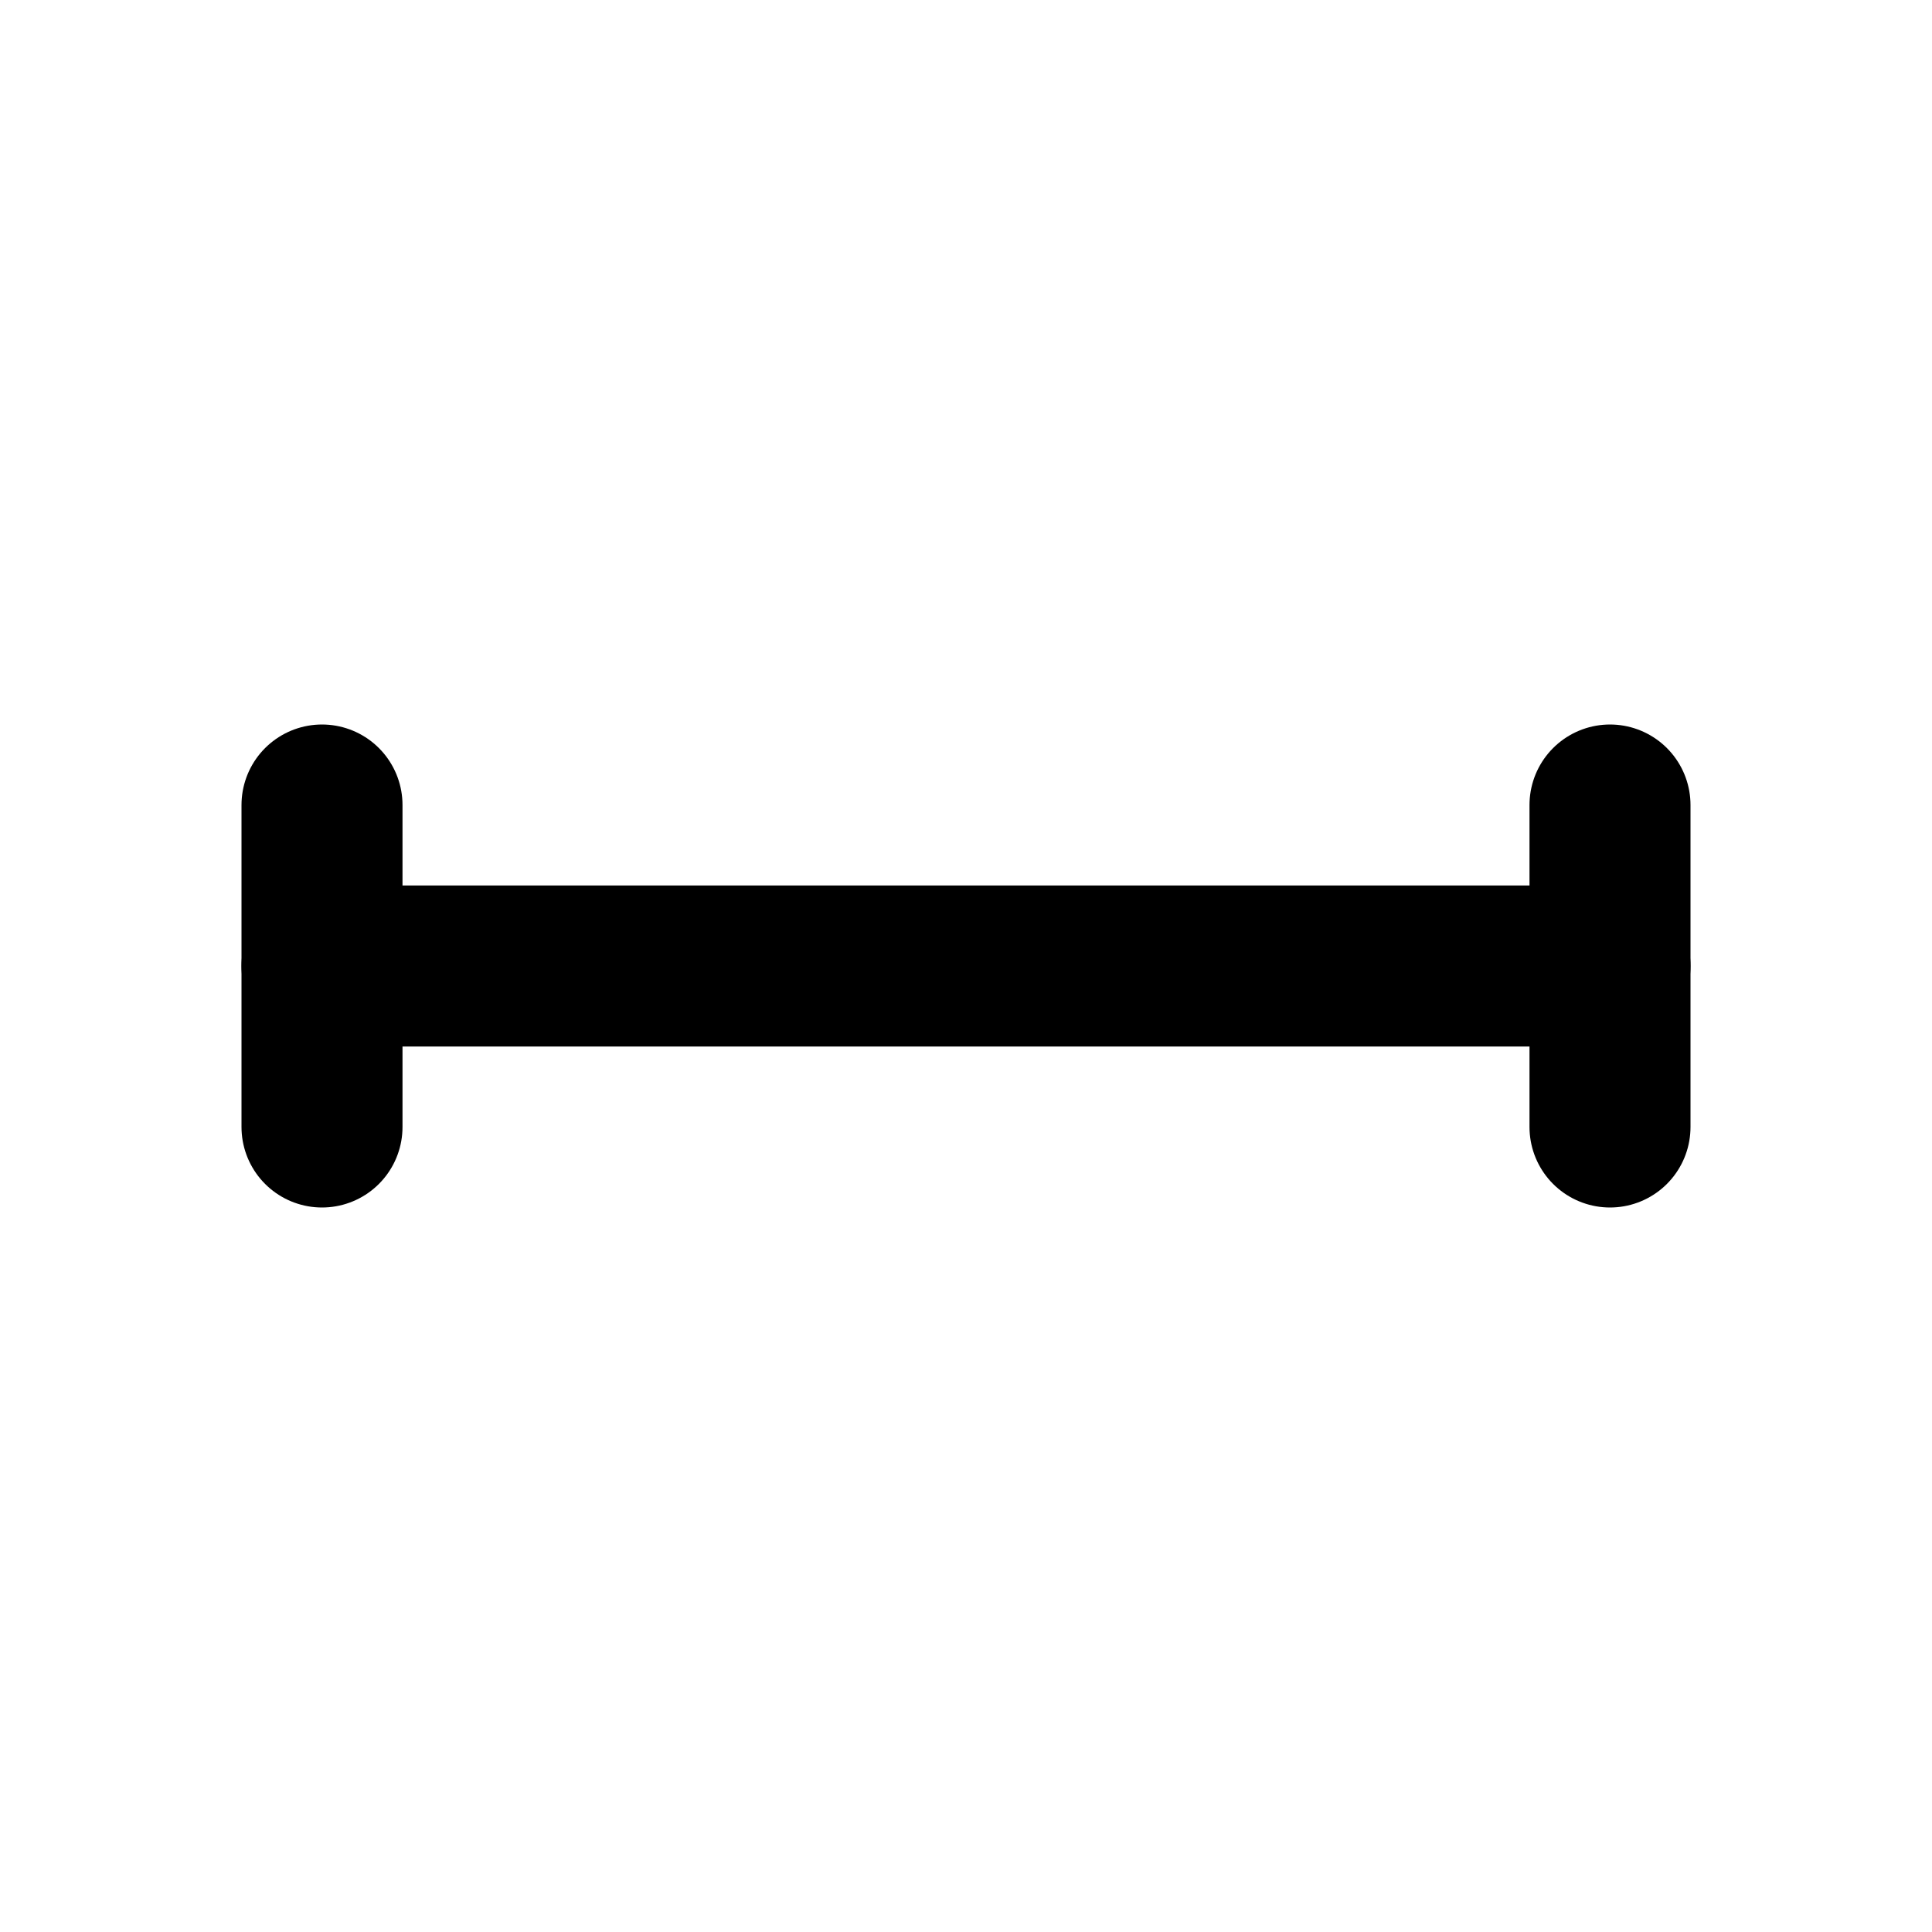
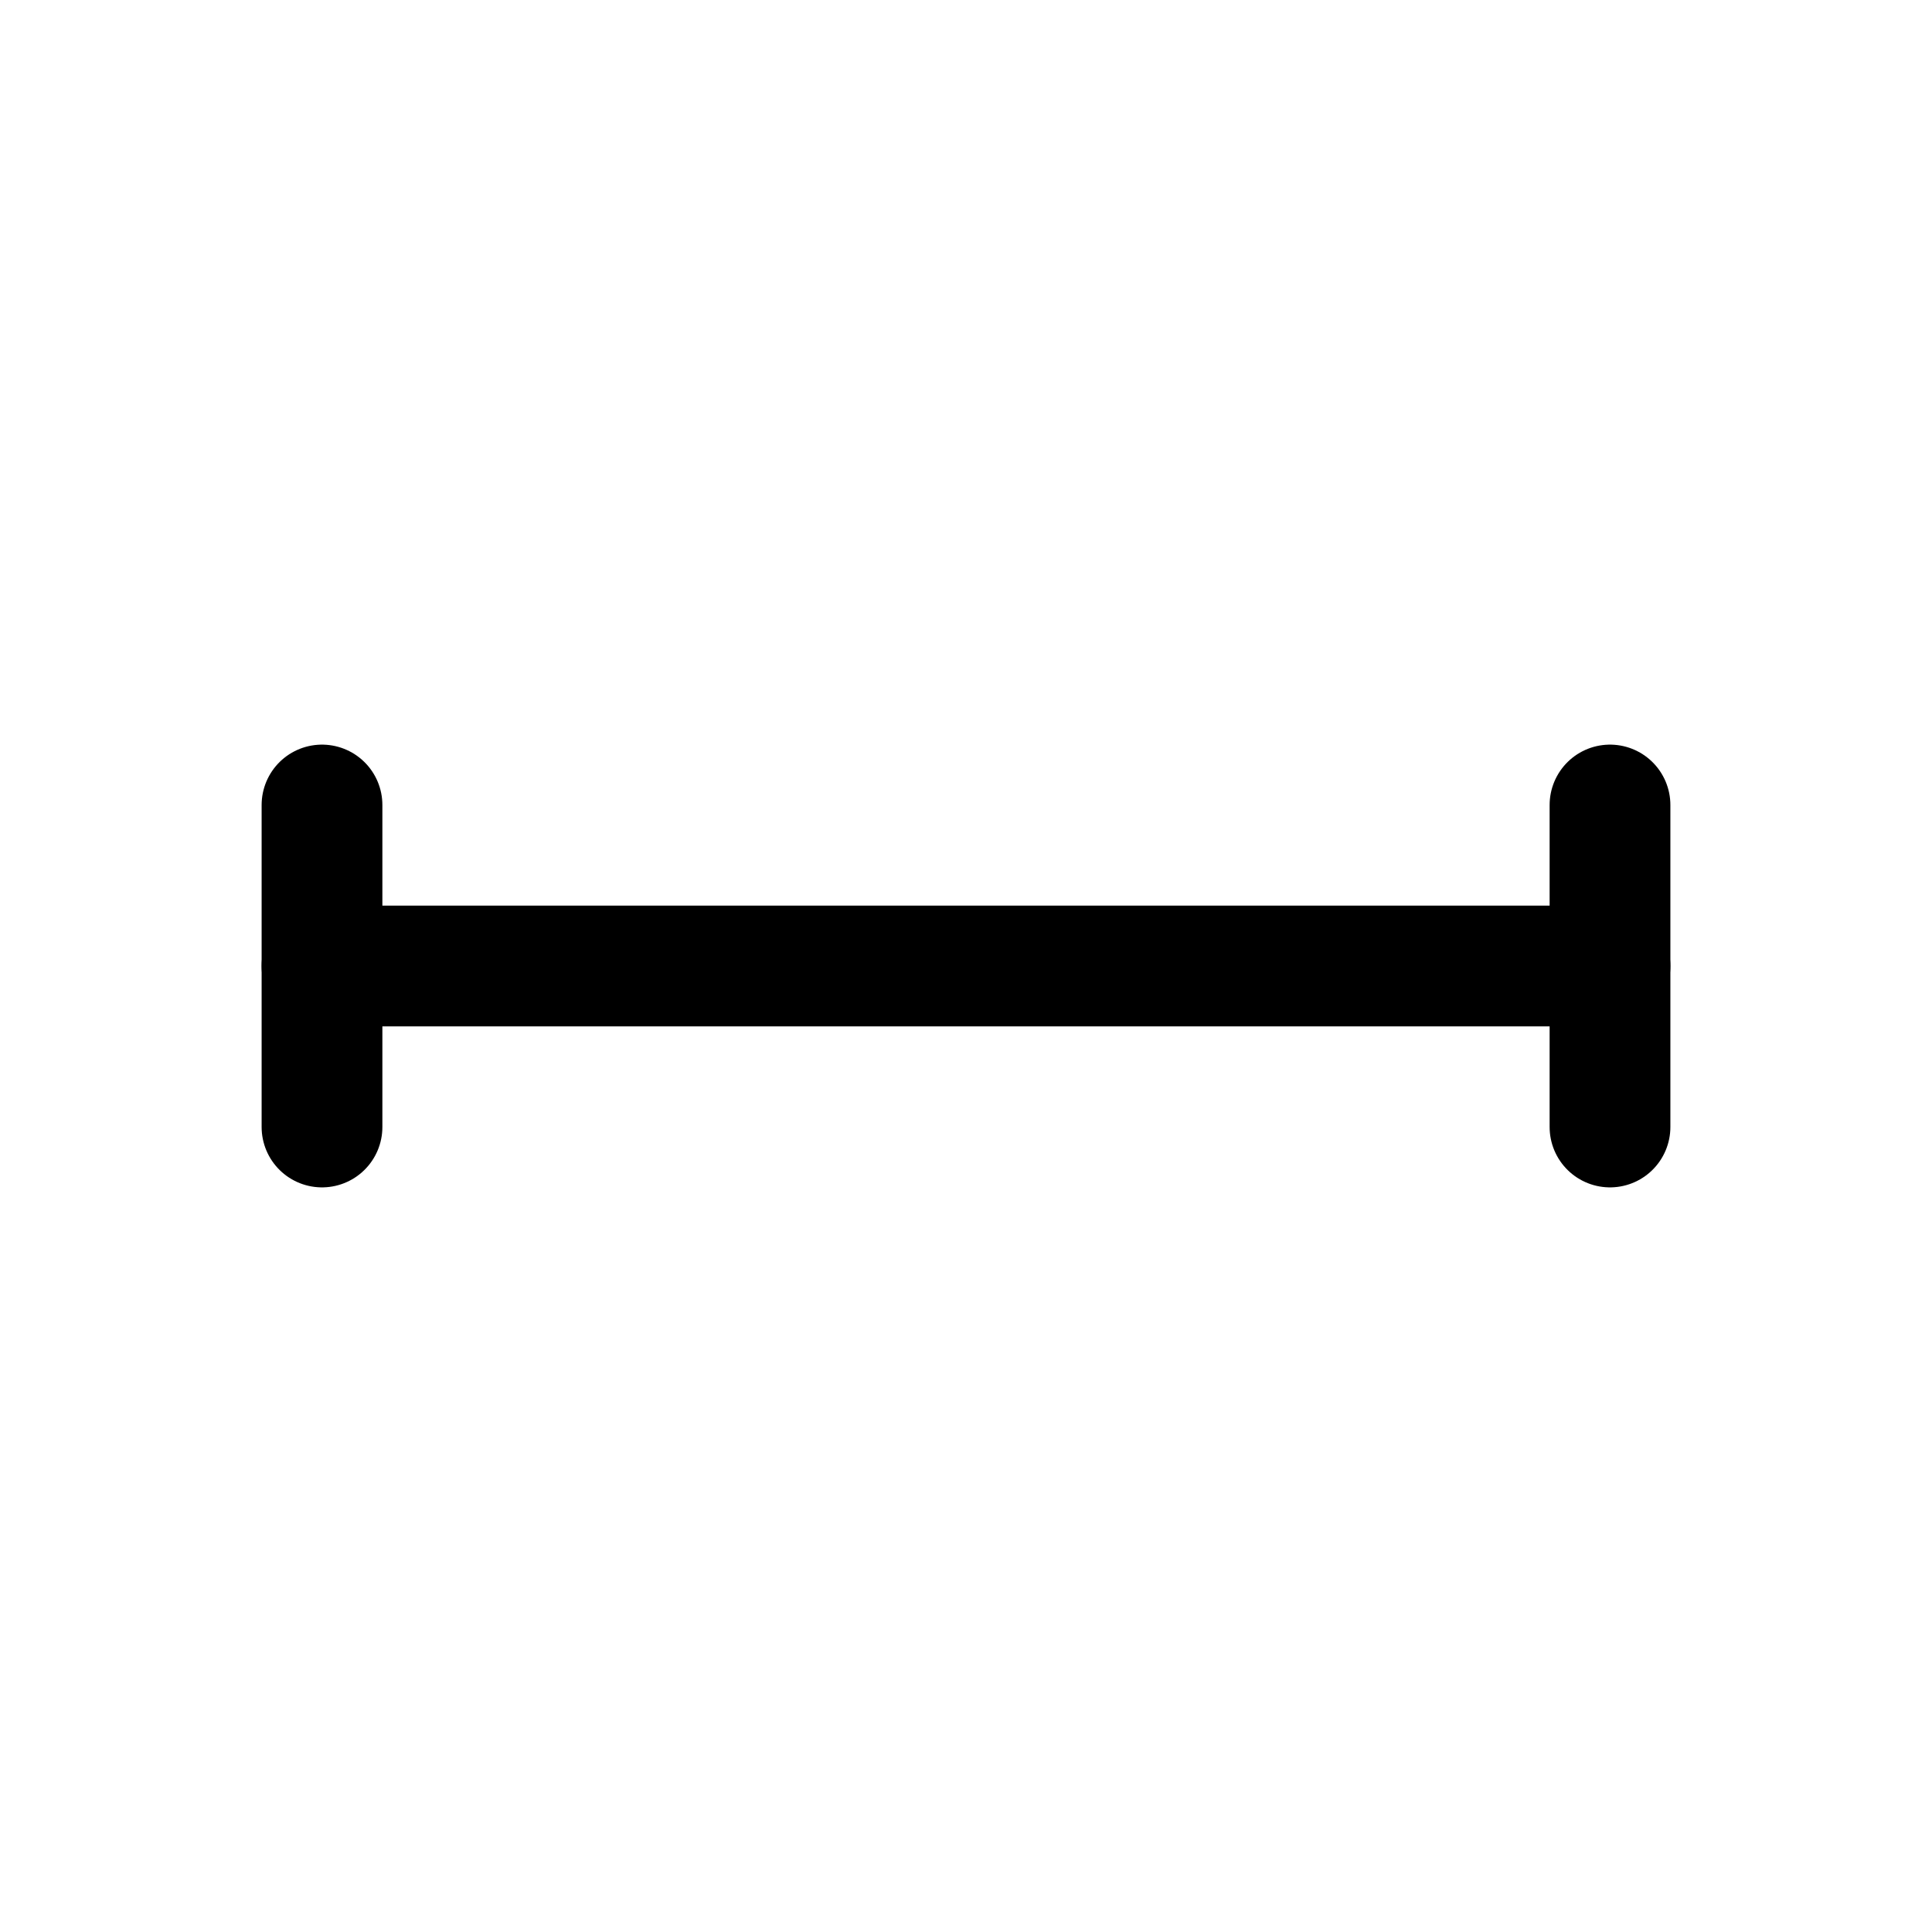
- <svg xmlns="http://www.w3.org/2000/svg" viewBox="0 0 24 24" fill="none" stroke="currentColor" stroke-width="2" stroke-linecap="round" stroke-linejoin="round">
+ <svg xmlns="http://www.w3.org/2000/svg" viewBox="0 0 24 24" fill="none" stroke="currentColor" stroke-width="1.5" stroke-linecap="round" stroke-linejoin="round">
  <path d="M4 12 L20 12" />
  <path d="M4 10 L4 14" />
  <path d="M20 10 L20 14" />
</svg>
